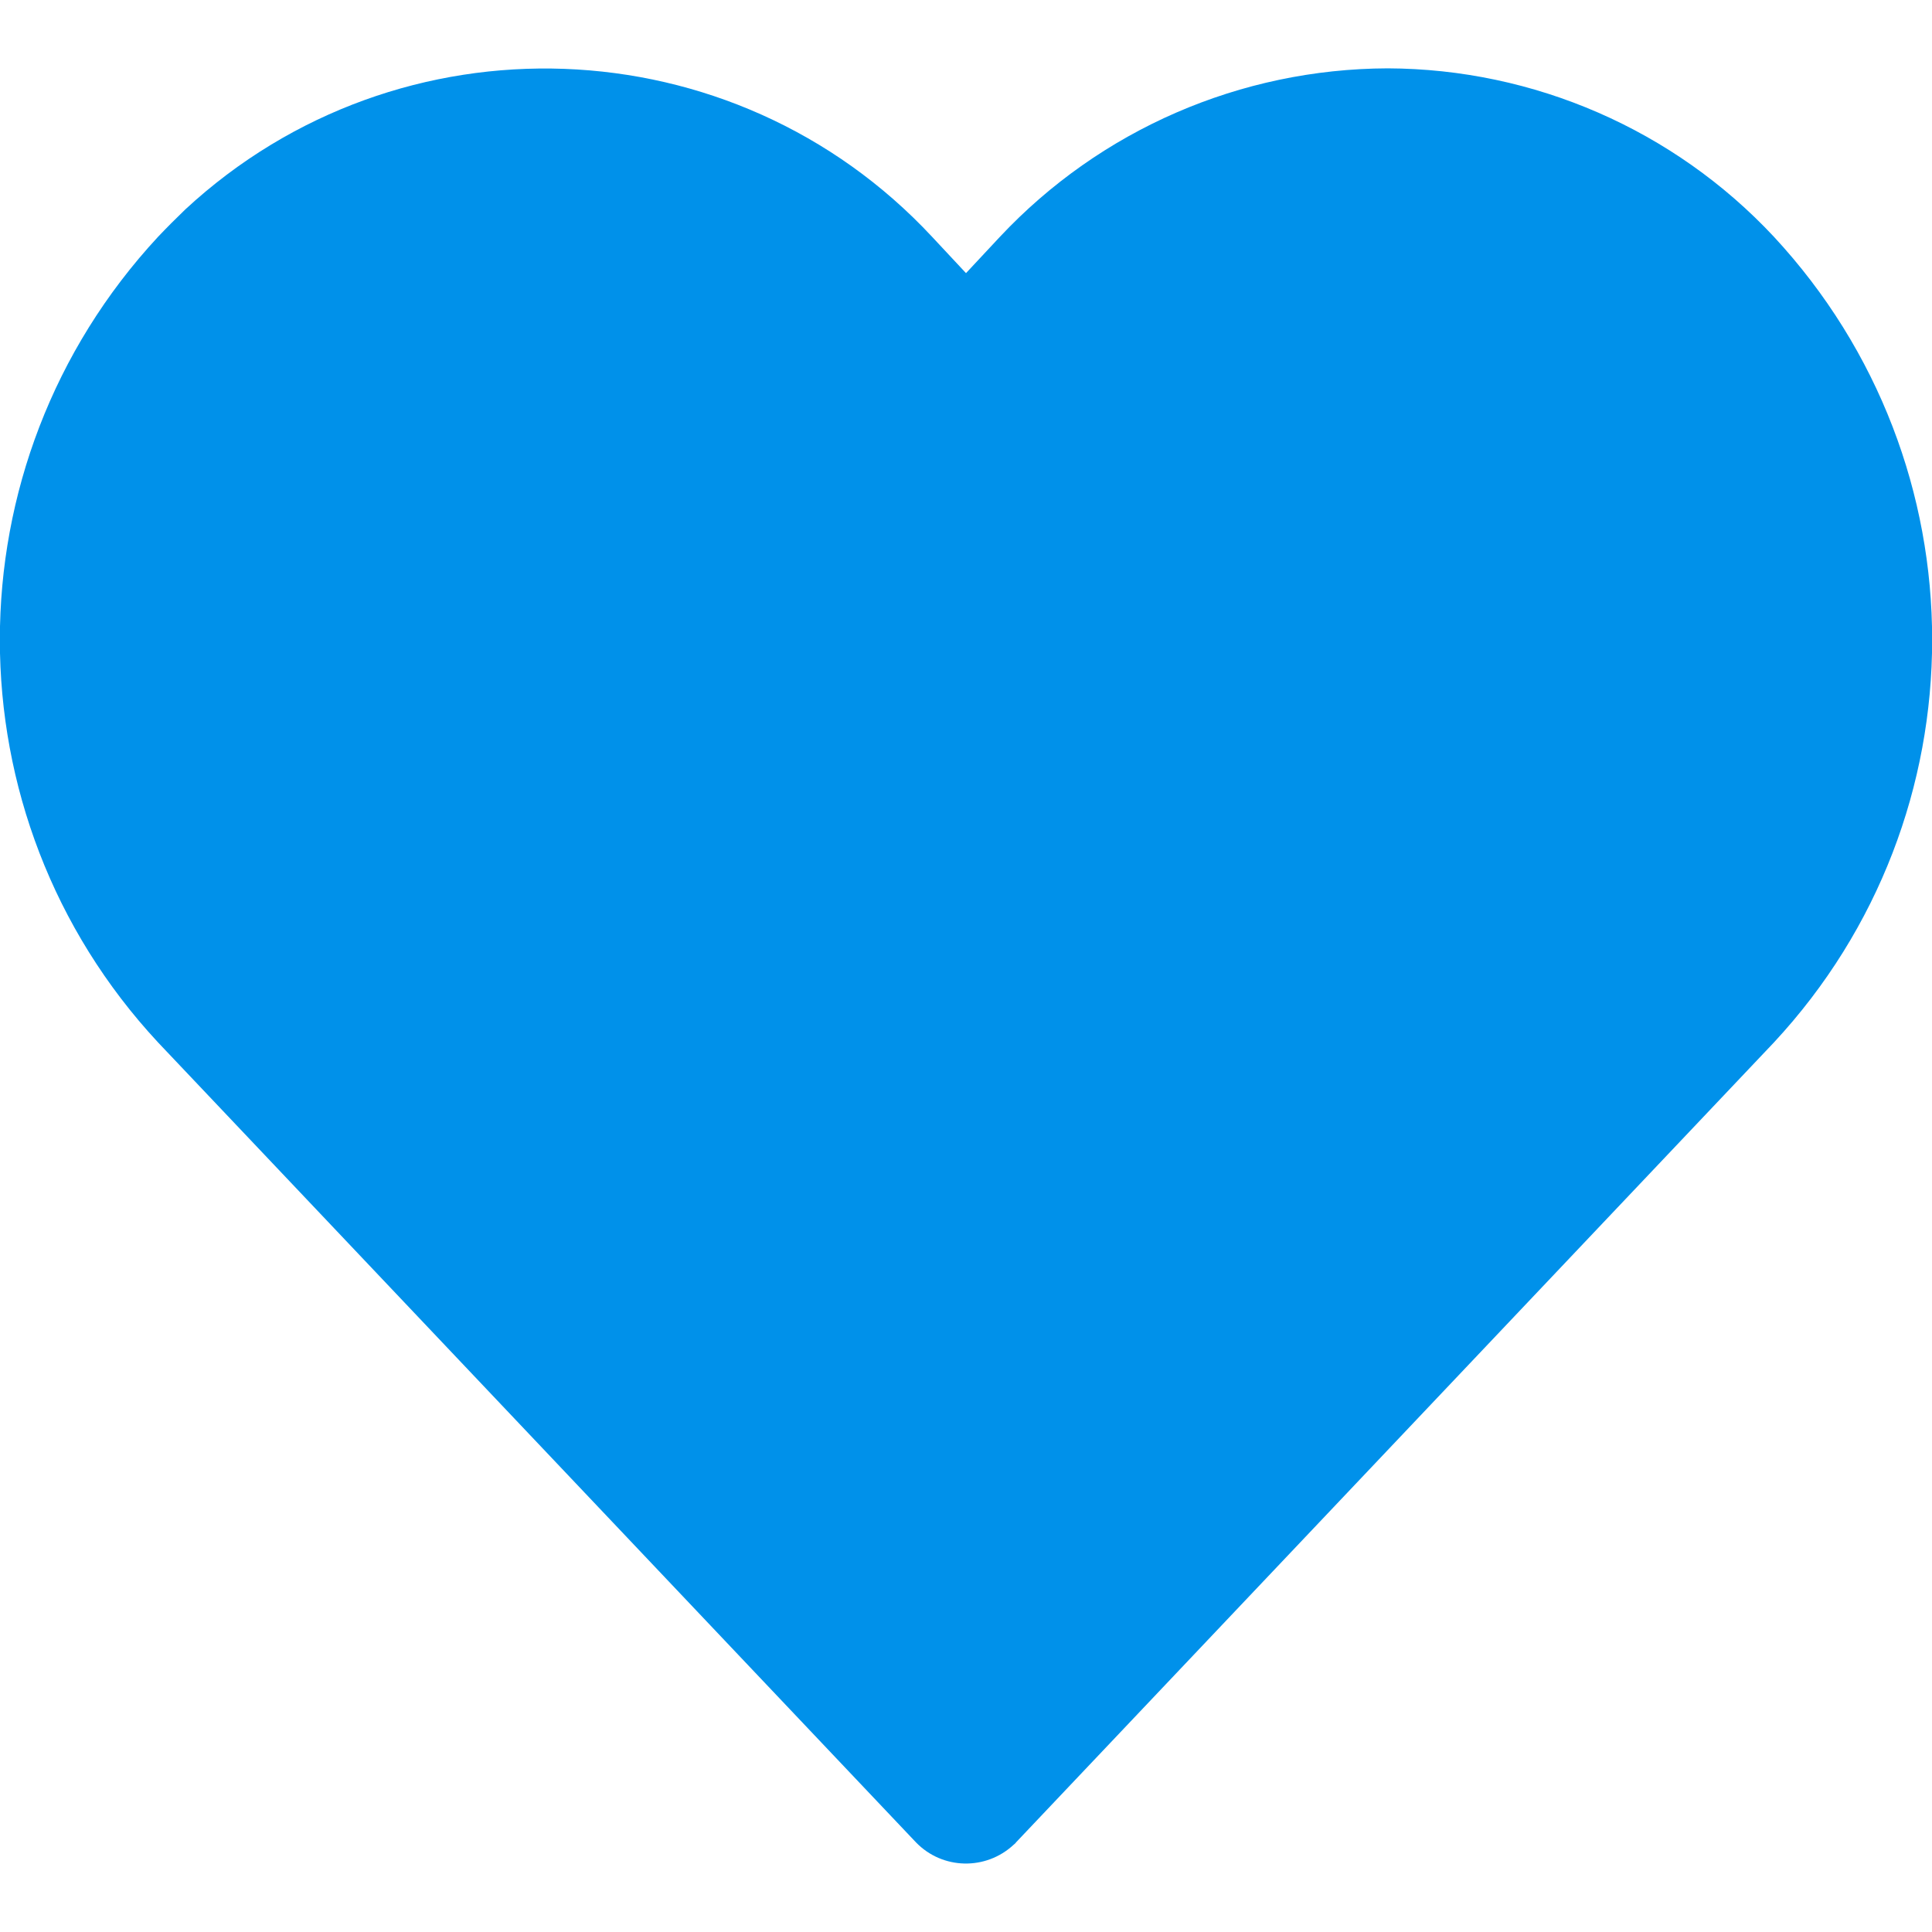
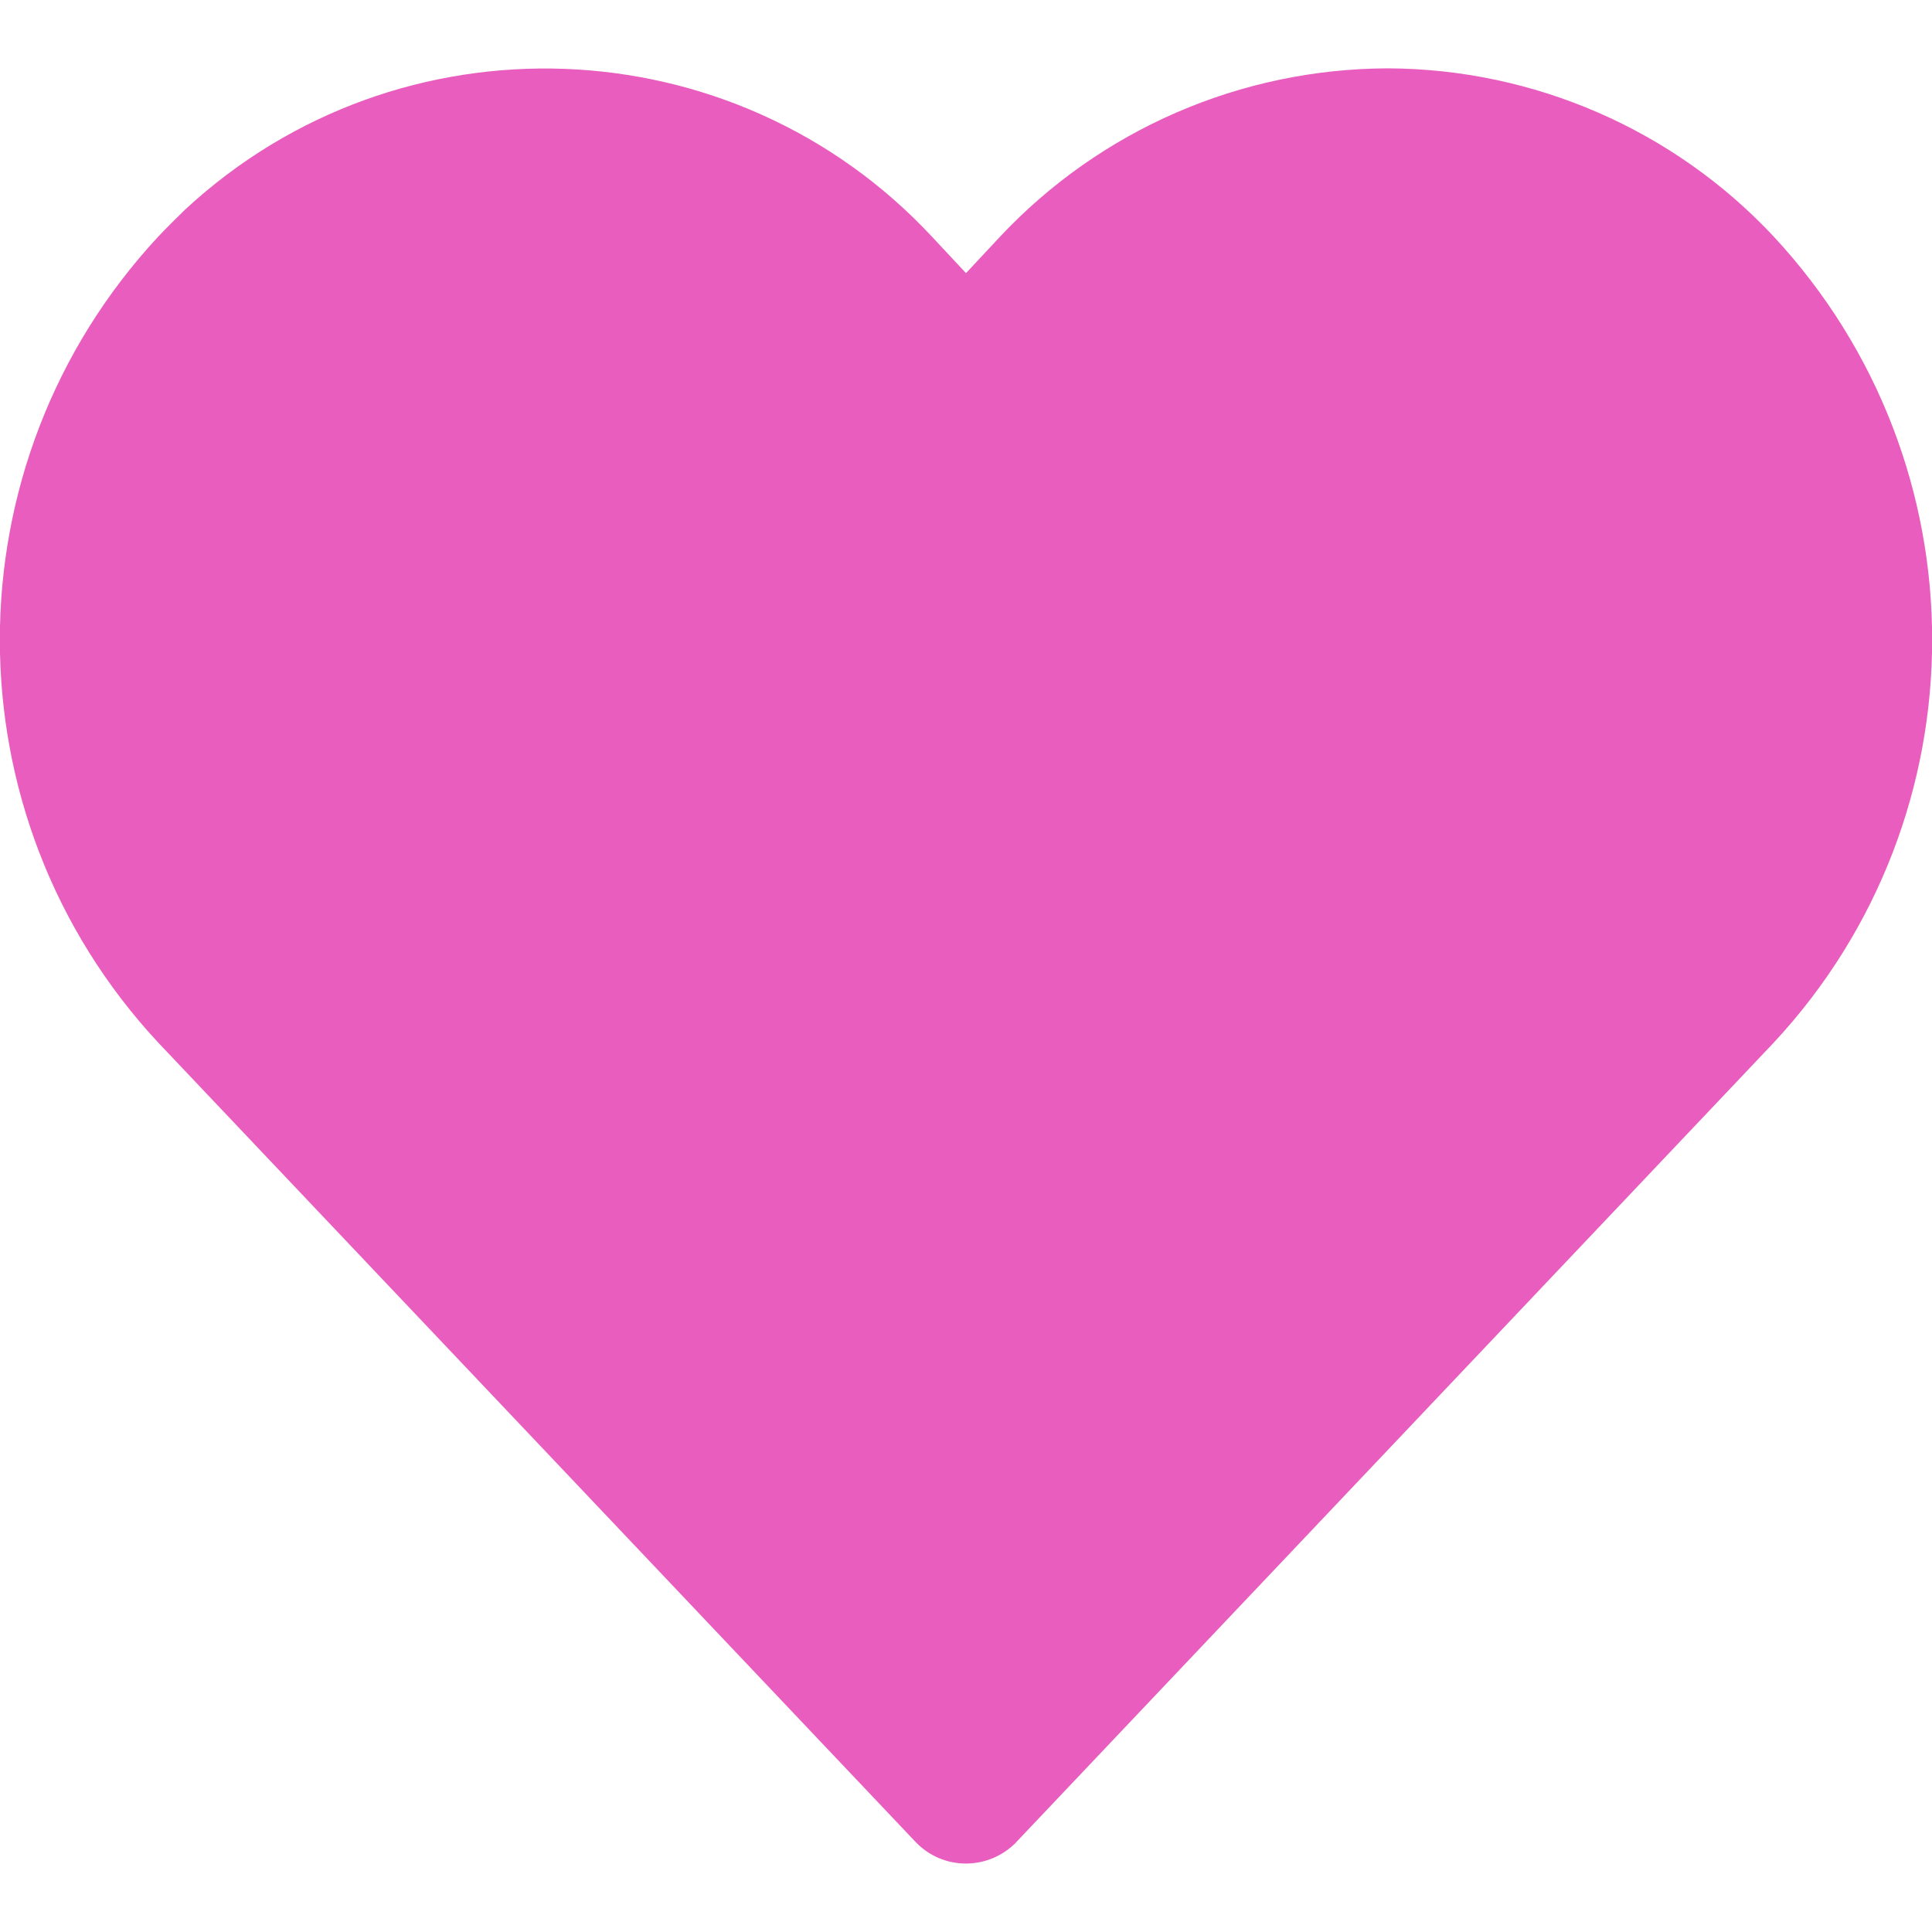
<svg xmlns="http://www.w3.org/2000/svg" width="16pt" height="16pt" viewBox="0 0 16 16" version="1.1">
  <g id="surface1">
-     <path style=" stroke:none;fill-rule:nonzero;fill:rgb(0%,56.863%,91.765%);fill-opacity:1;" d="M 14.691 1.961 C 13.863 1.074 12.703 0.57 11.492 0.566 C 10.273 0.57 9.113 1.074 8.281 1.961 L 8 2.262 L 7.719 1.961 C 6.074 0.195 3.305 0.094 1.535 1.734 C 1.457 1.809 1.383 1.883 1.309 1.961 C -0.438 3.844 -0.438 6.754 1.309 8.633 L 7.586 15.258 C 7.805 15.484 8.164 15.492 8.395 15.277 C 8.402 15.27 8.41 15.266 8.414 15.258 L 14.691 8.633 C 16.438 6.754 16.438 3.844 14.691 1.961 Z M 14.691 1.961 " />
+     <path style=" stroke:none;fill-rule:nonzero;fill:#E85DBE;fill-opacity:1;" d="M 14.691 1.961 C 13.863 1.074 12.703 0.57 11.492 0.566 C 10.273 0.57 9.113 1.074 8.281 1.961 L 8 2.262 L 7.719 1.961 C 6.074 0.195 3.305 0.094 1.535 1.734 C 1.457 1.809 1.383 1.883 1.309 1.961 C -0.438 3.844 -0.438 6.754 1.309 8.633 L 7.586 15.258 C 7.805 15.484 8.164 15.492 8.395 15.277 C 8.402 15.27 8.41 15.266 8.414 15.258 L 14.691 8.633 C 16.438 6.754 16.438 3.844 14.691 1.961 Z M 14.691 1.961 " />
  </g>
</svg>
